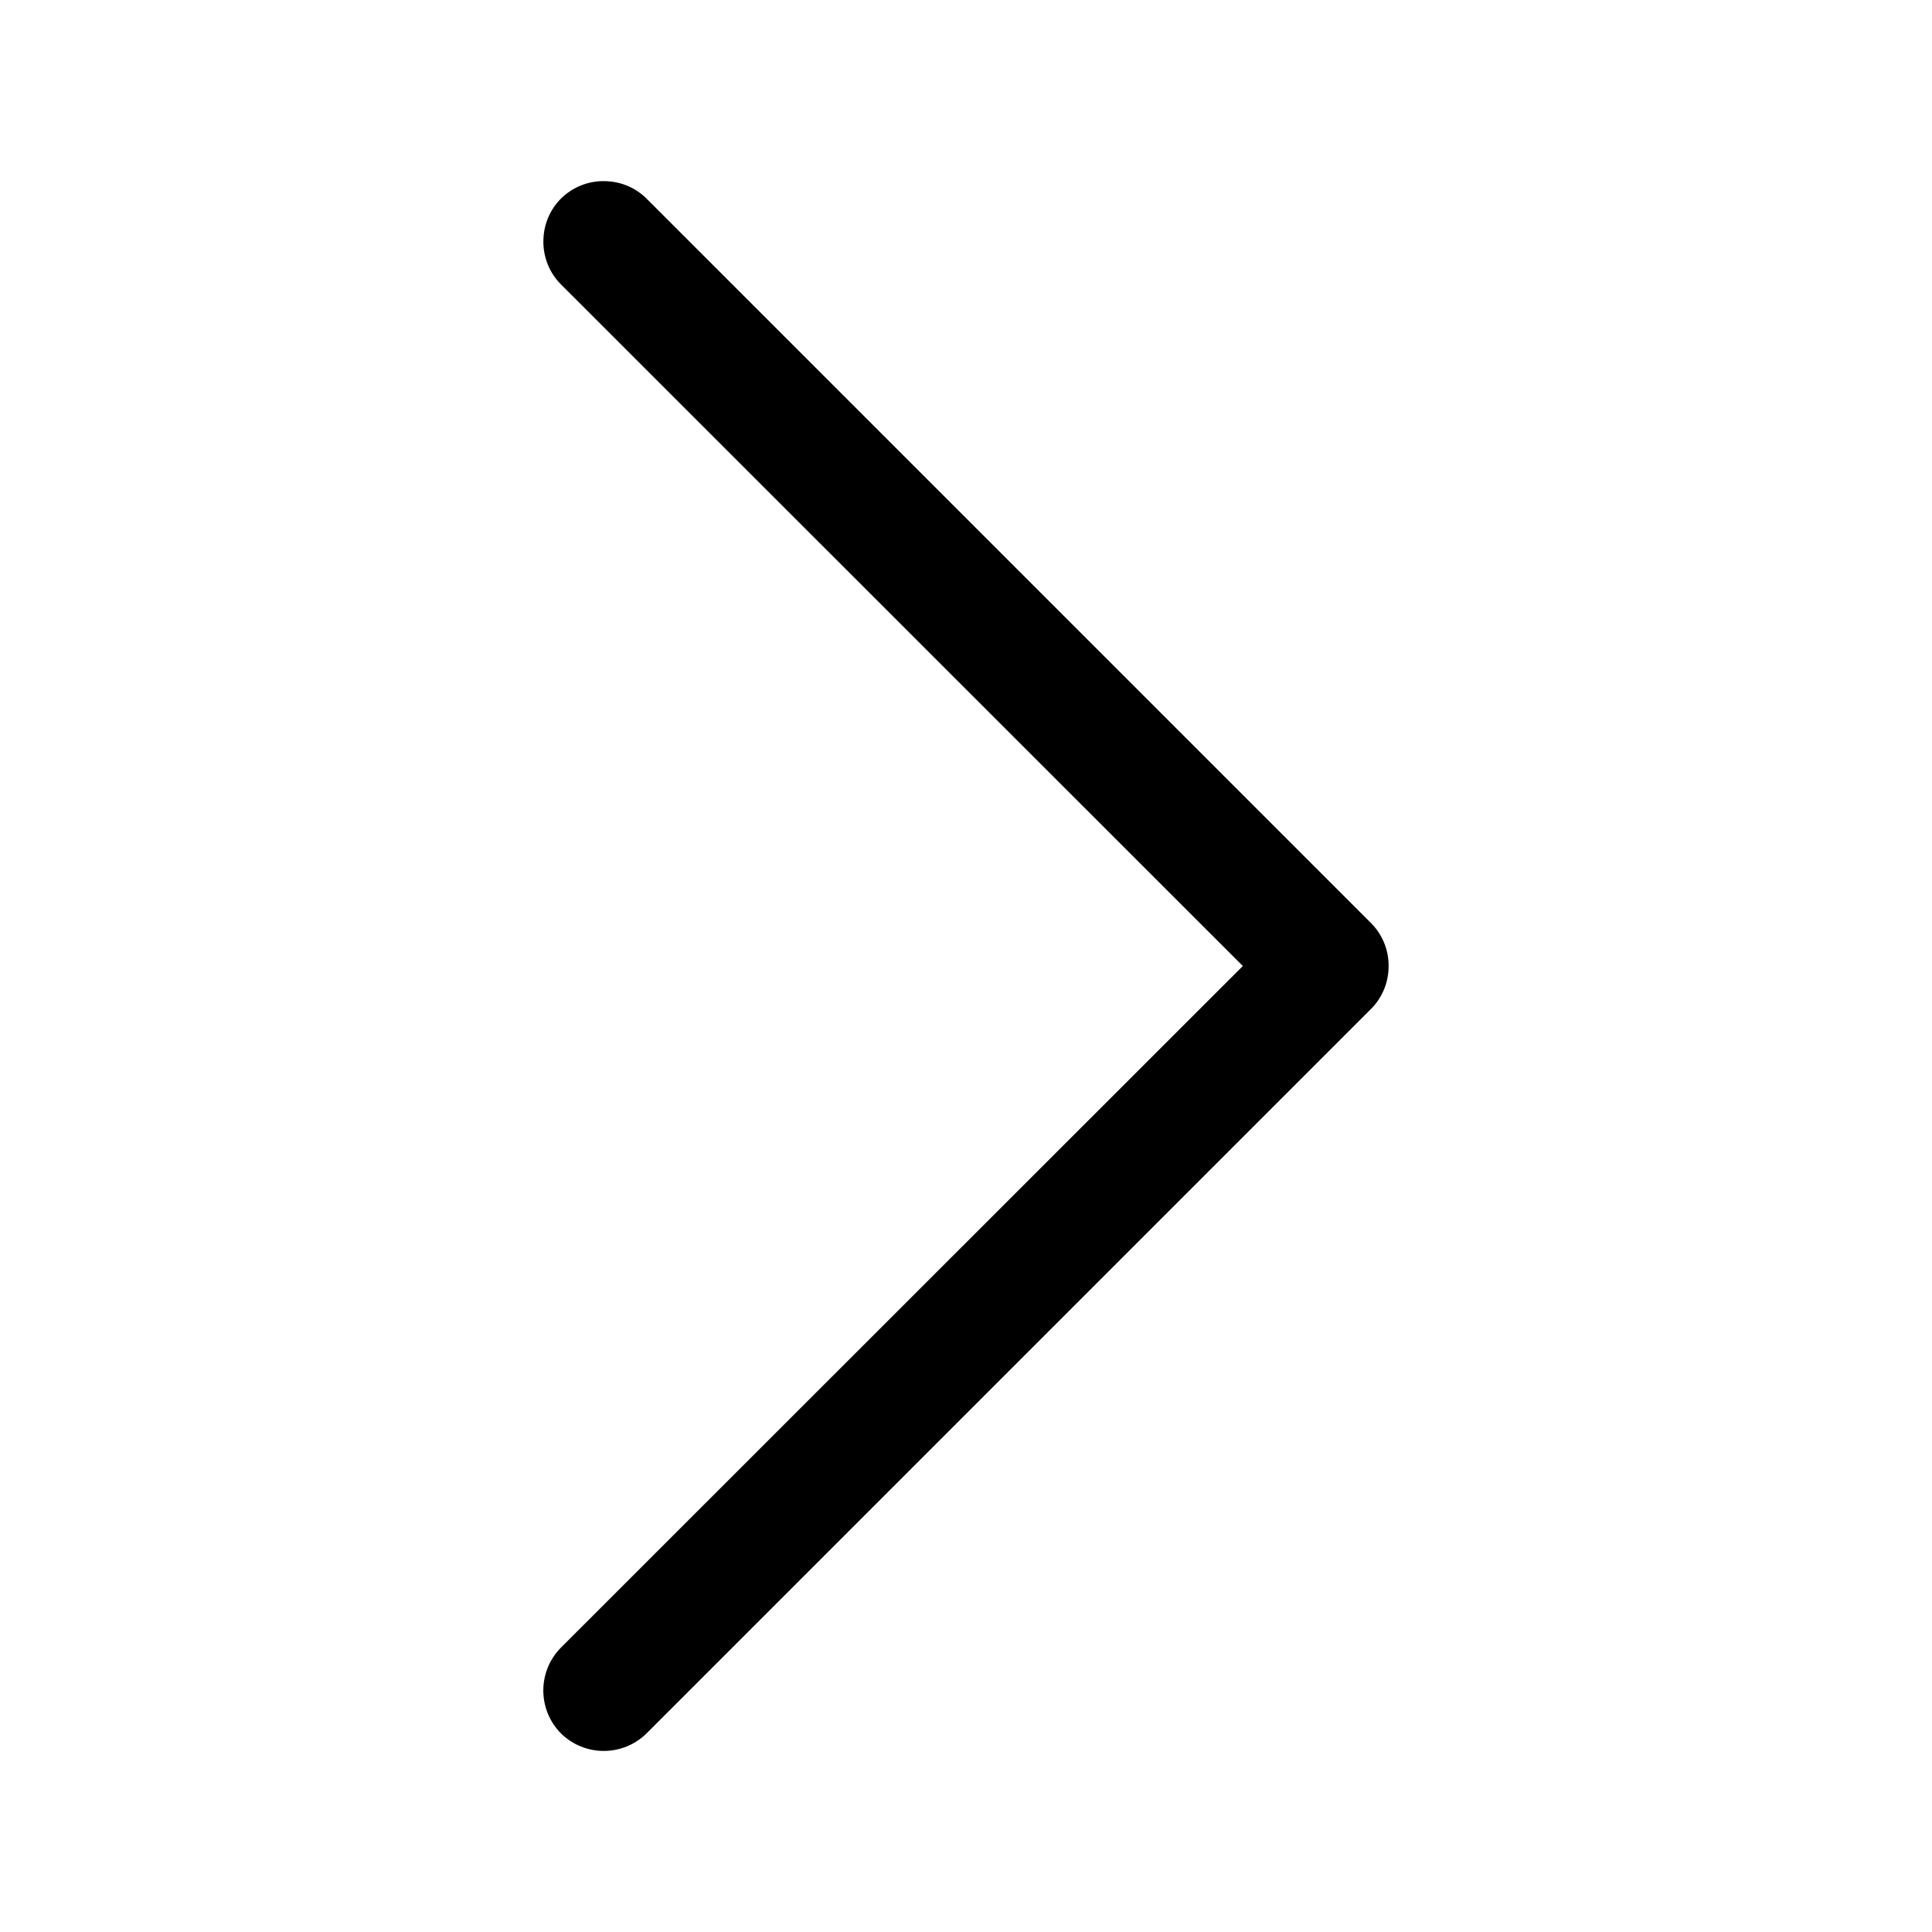
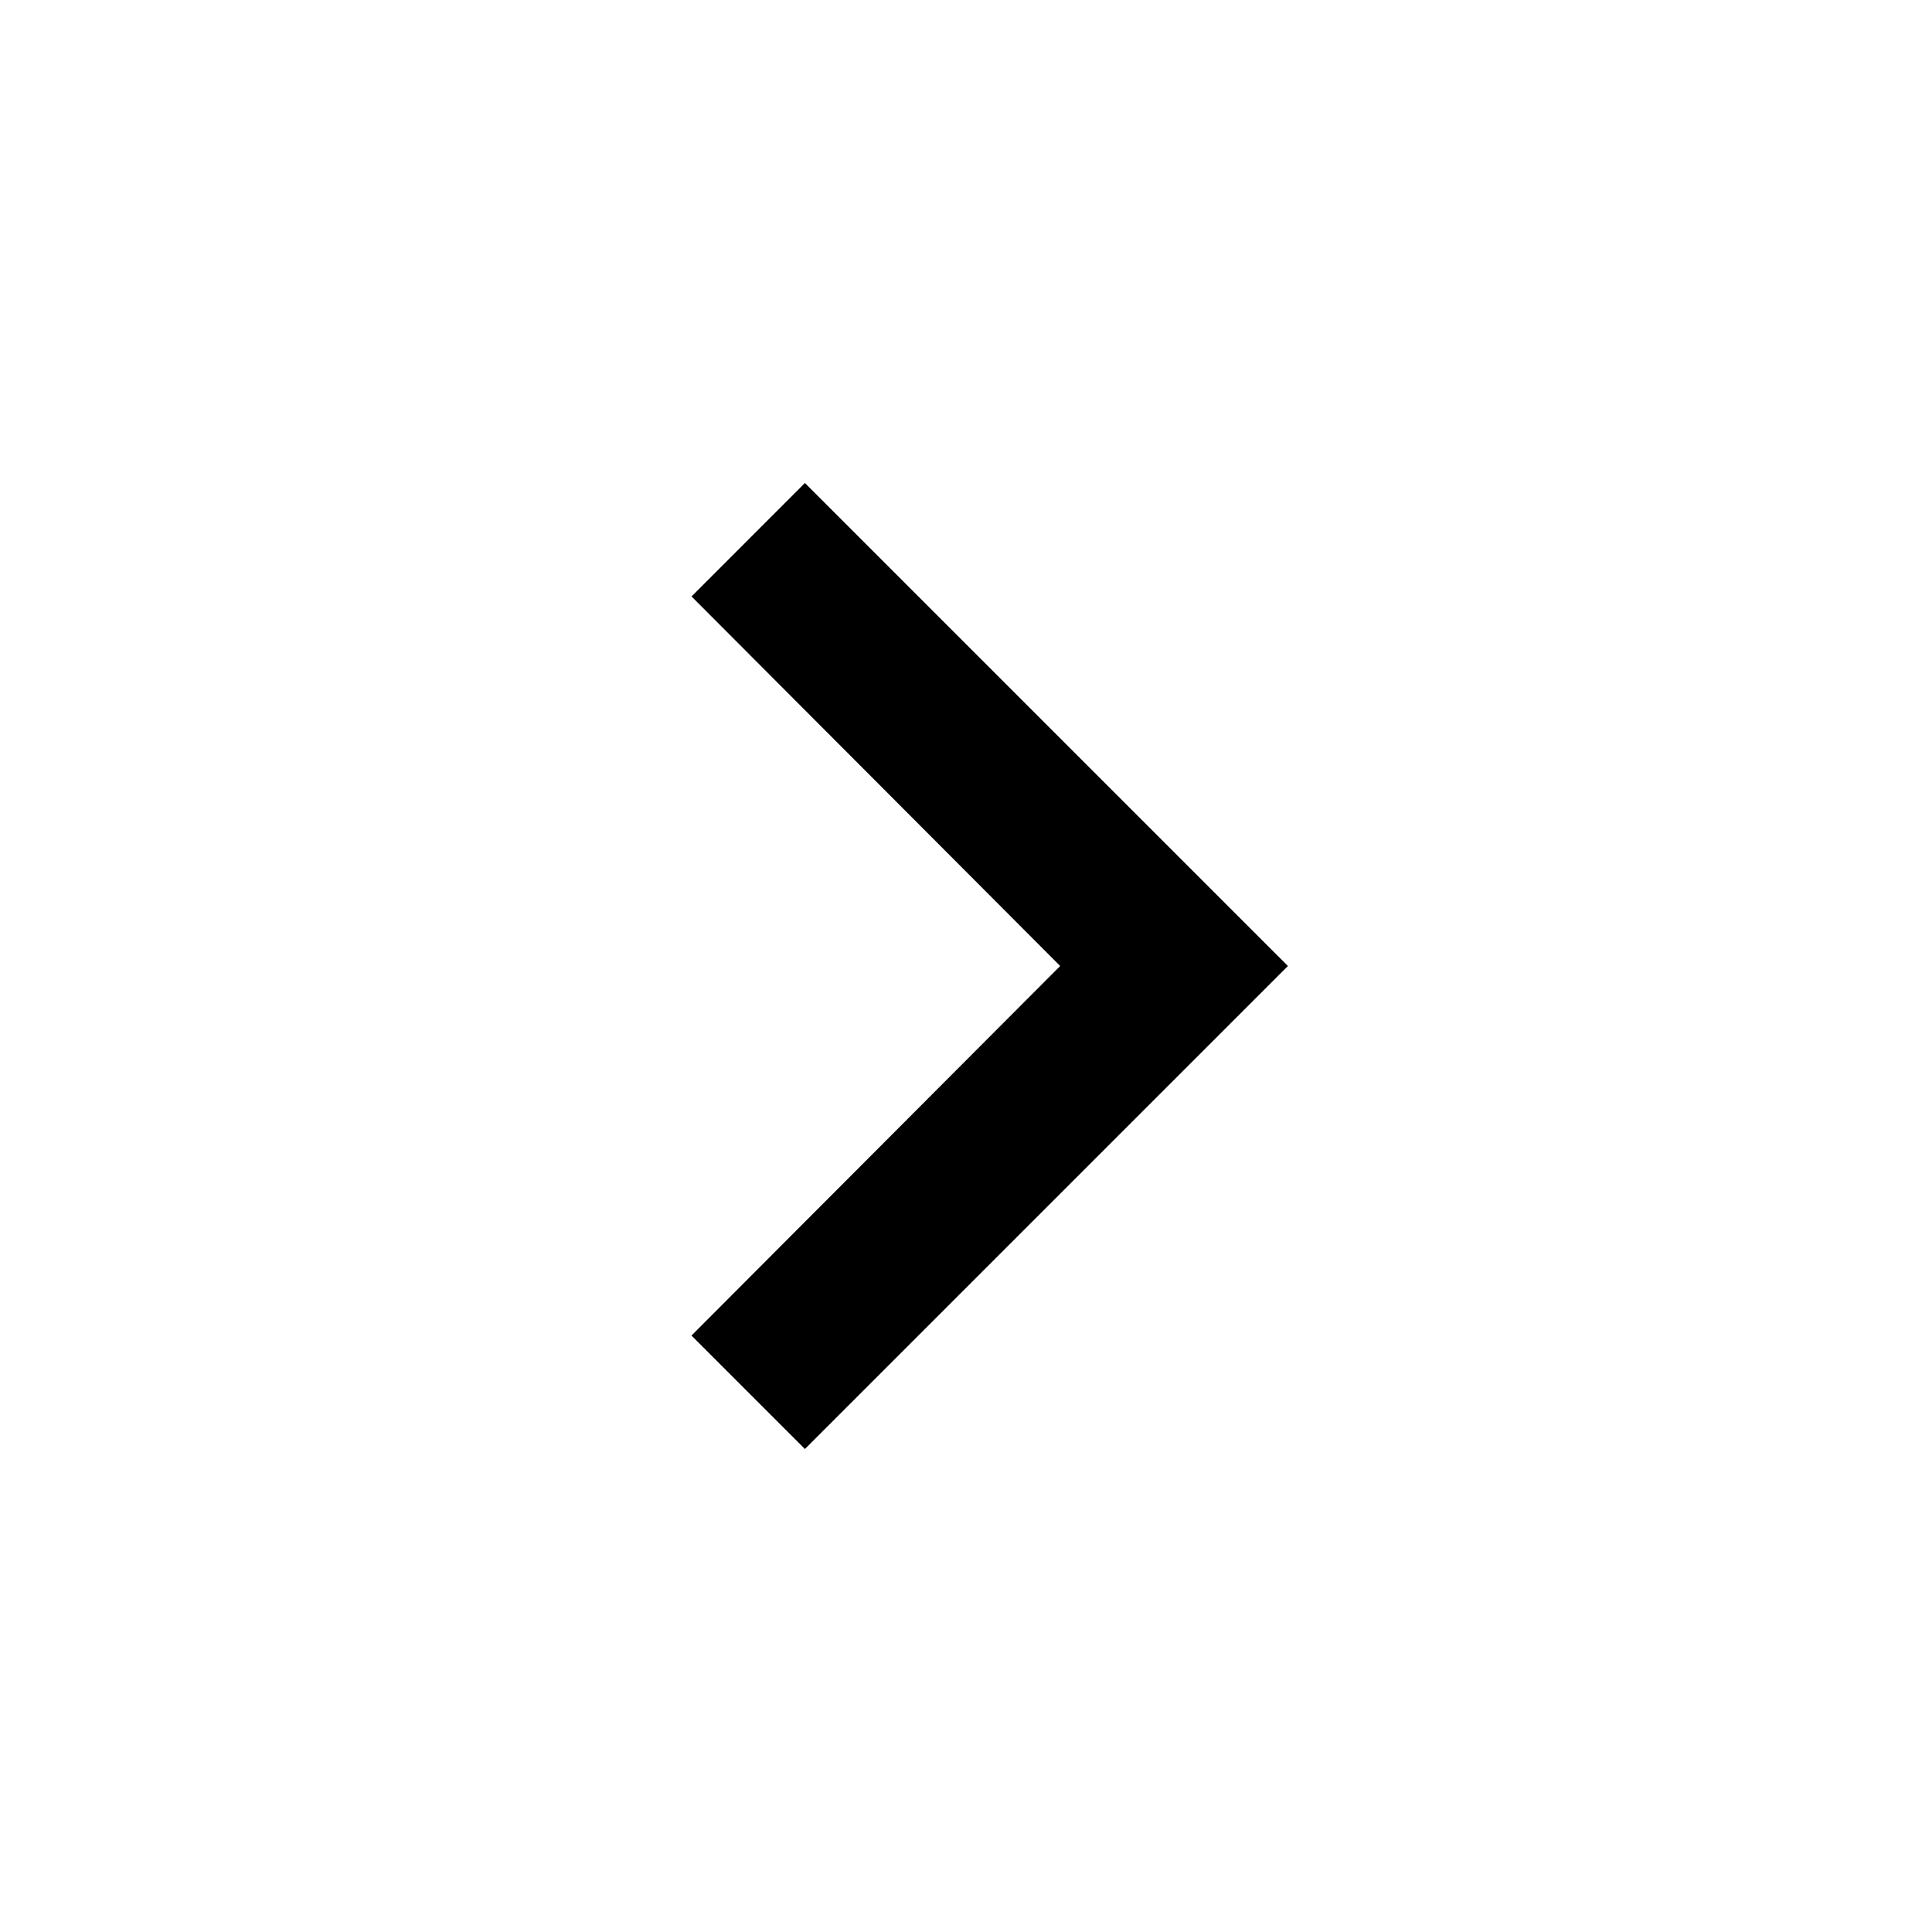
- <svg xmlns="http://www.w3.org/2000/svg" width="28" height="28">
-   <path style="stroke:none;fill-rule:evenodd;fill:#000;fill-opacity:1" d="M8.129 2.879a.874.874 0 0 1 .621-.254c.234 0 .457.09.621.254l10.5 10.5a.874.874 0 0 1 .254.621c0 .234-.09.457-.254.621l-10.5 10.5a.884.884 0 0 1-1.242 0 .884.884 0 0 1 0-1.242L18.012 14 8.129 4.121a.874.874 0 0 1-.254-.621c0-.234.09-.457.254-.621Zm0 0" />
+ <svg xmlns="http://www.w3.org/2000/svg" width="32" height="32">
+   <path style="stroke:none;fill-rule:nonzero;fill:#000;fill-opacity:1" d="M11.453 22.121 17.56 16l-6.106-6.121L13.332 8l8 8-8 8Zm0 0" />
</svg>
